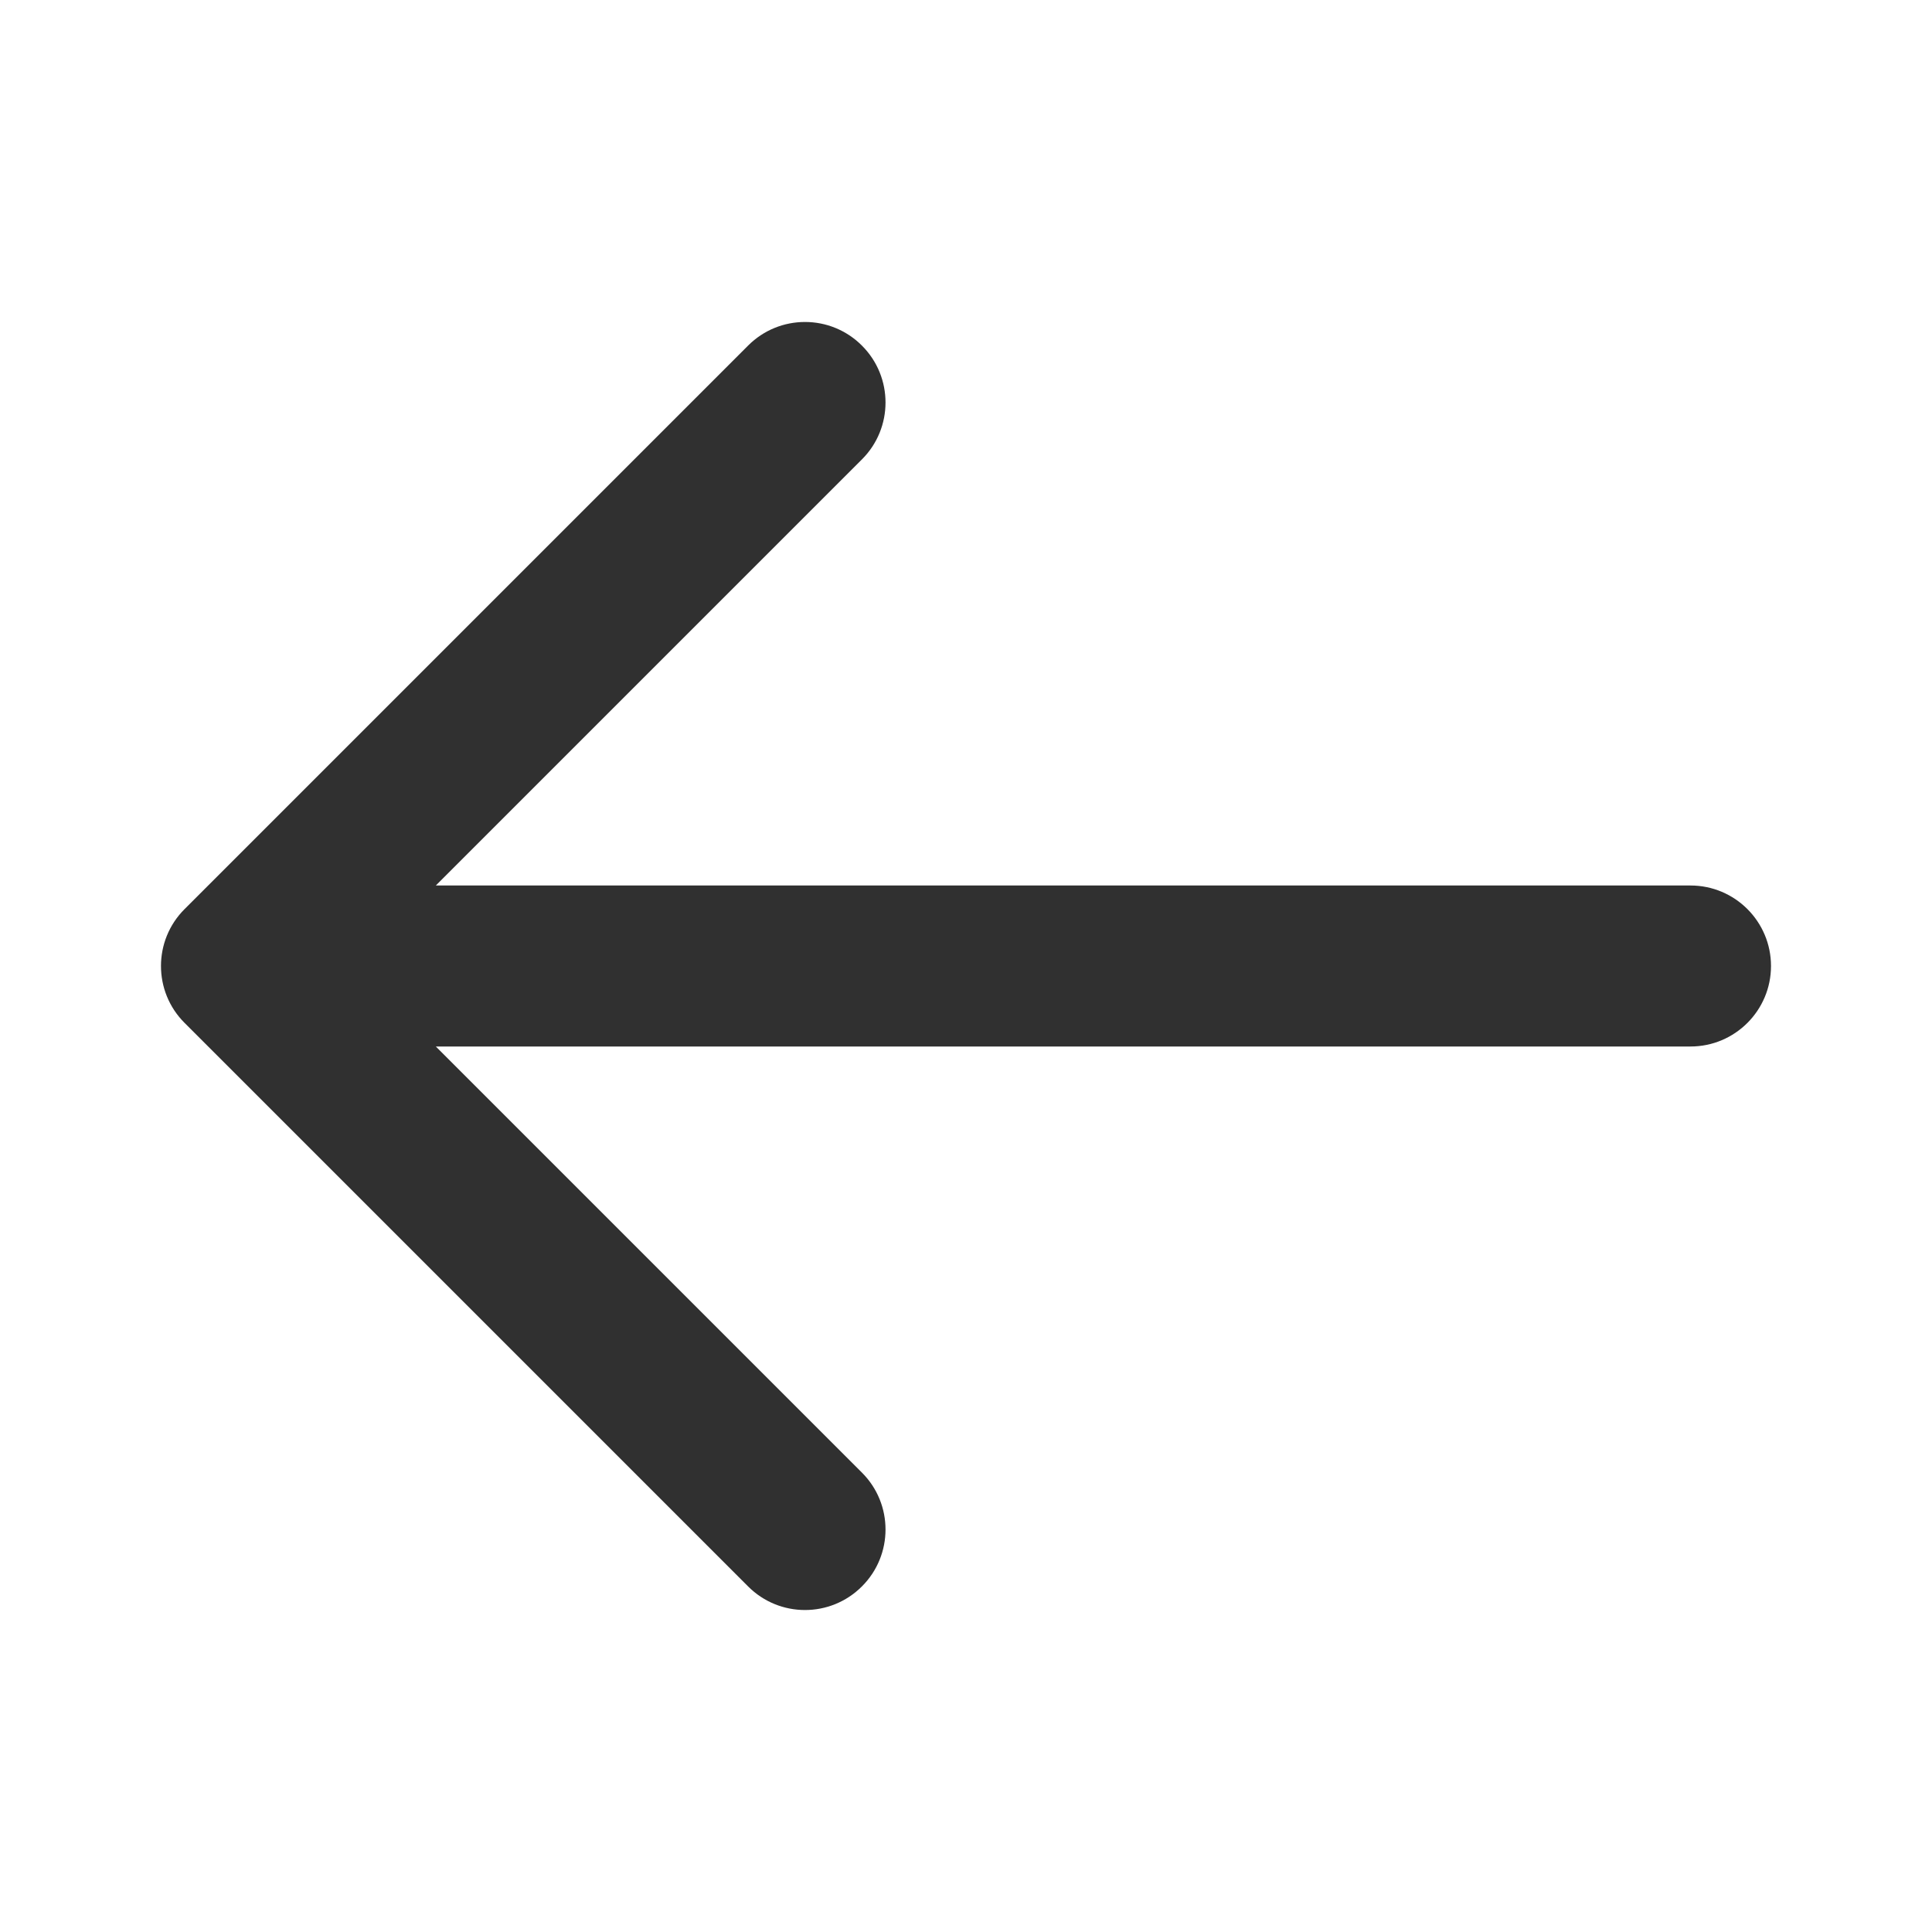
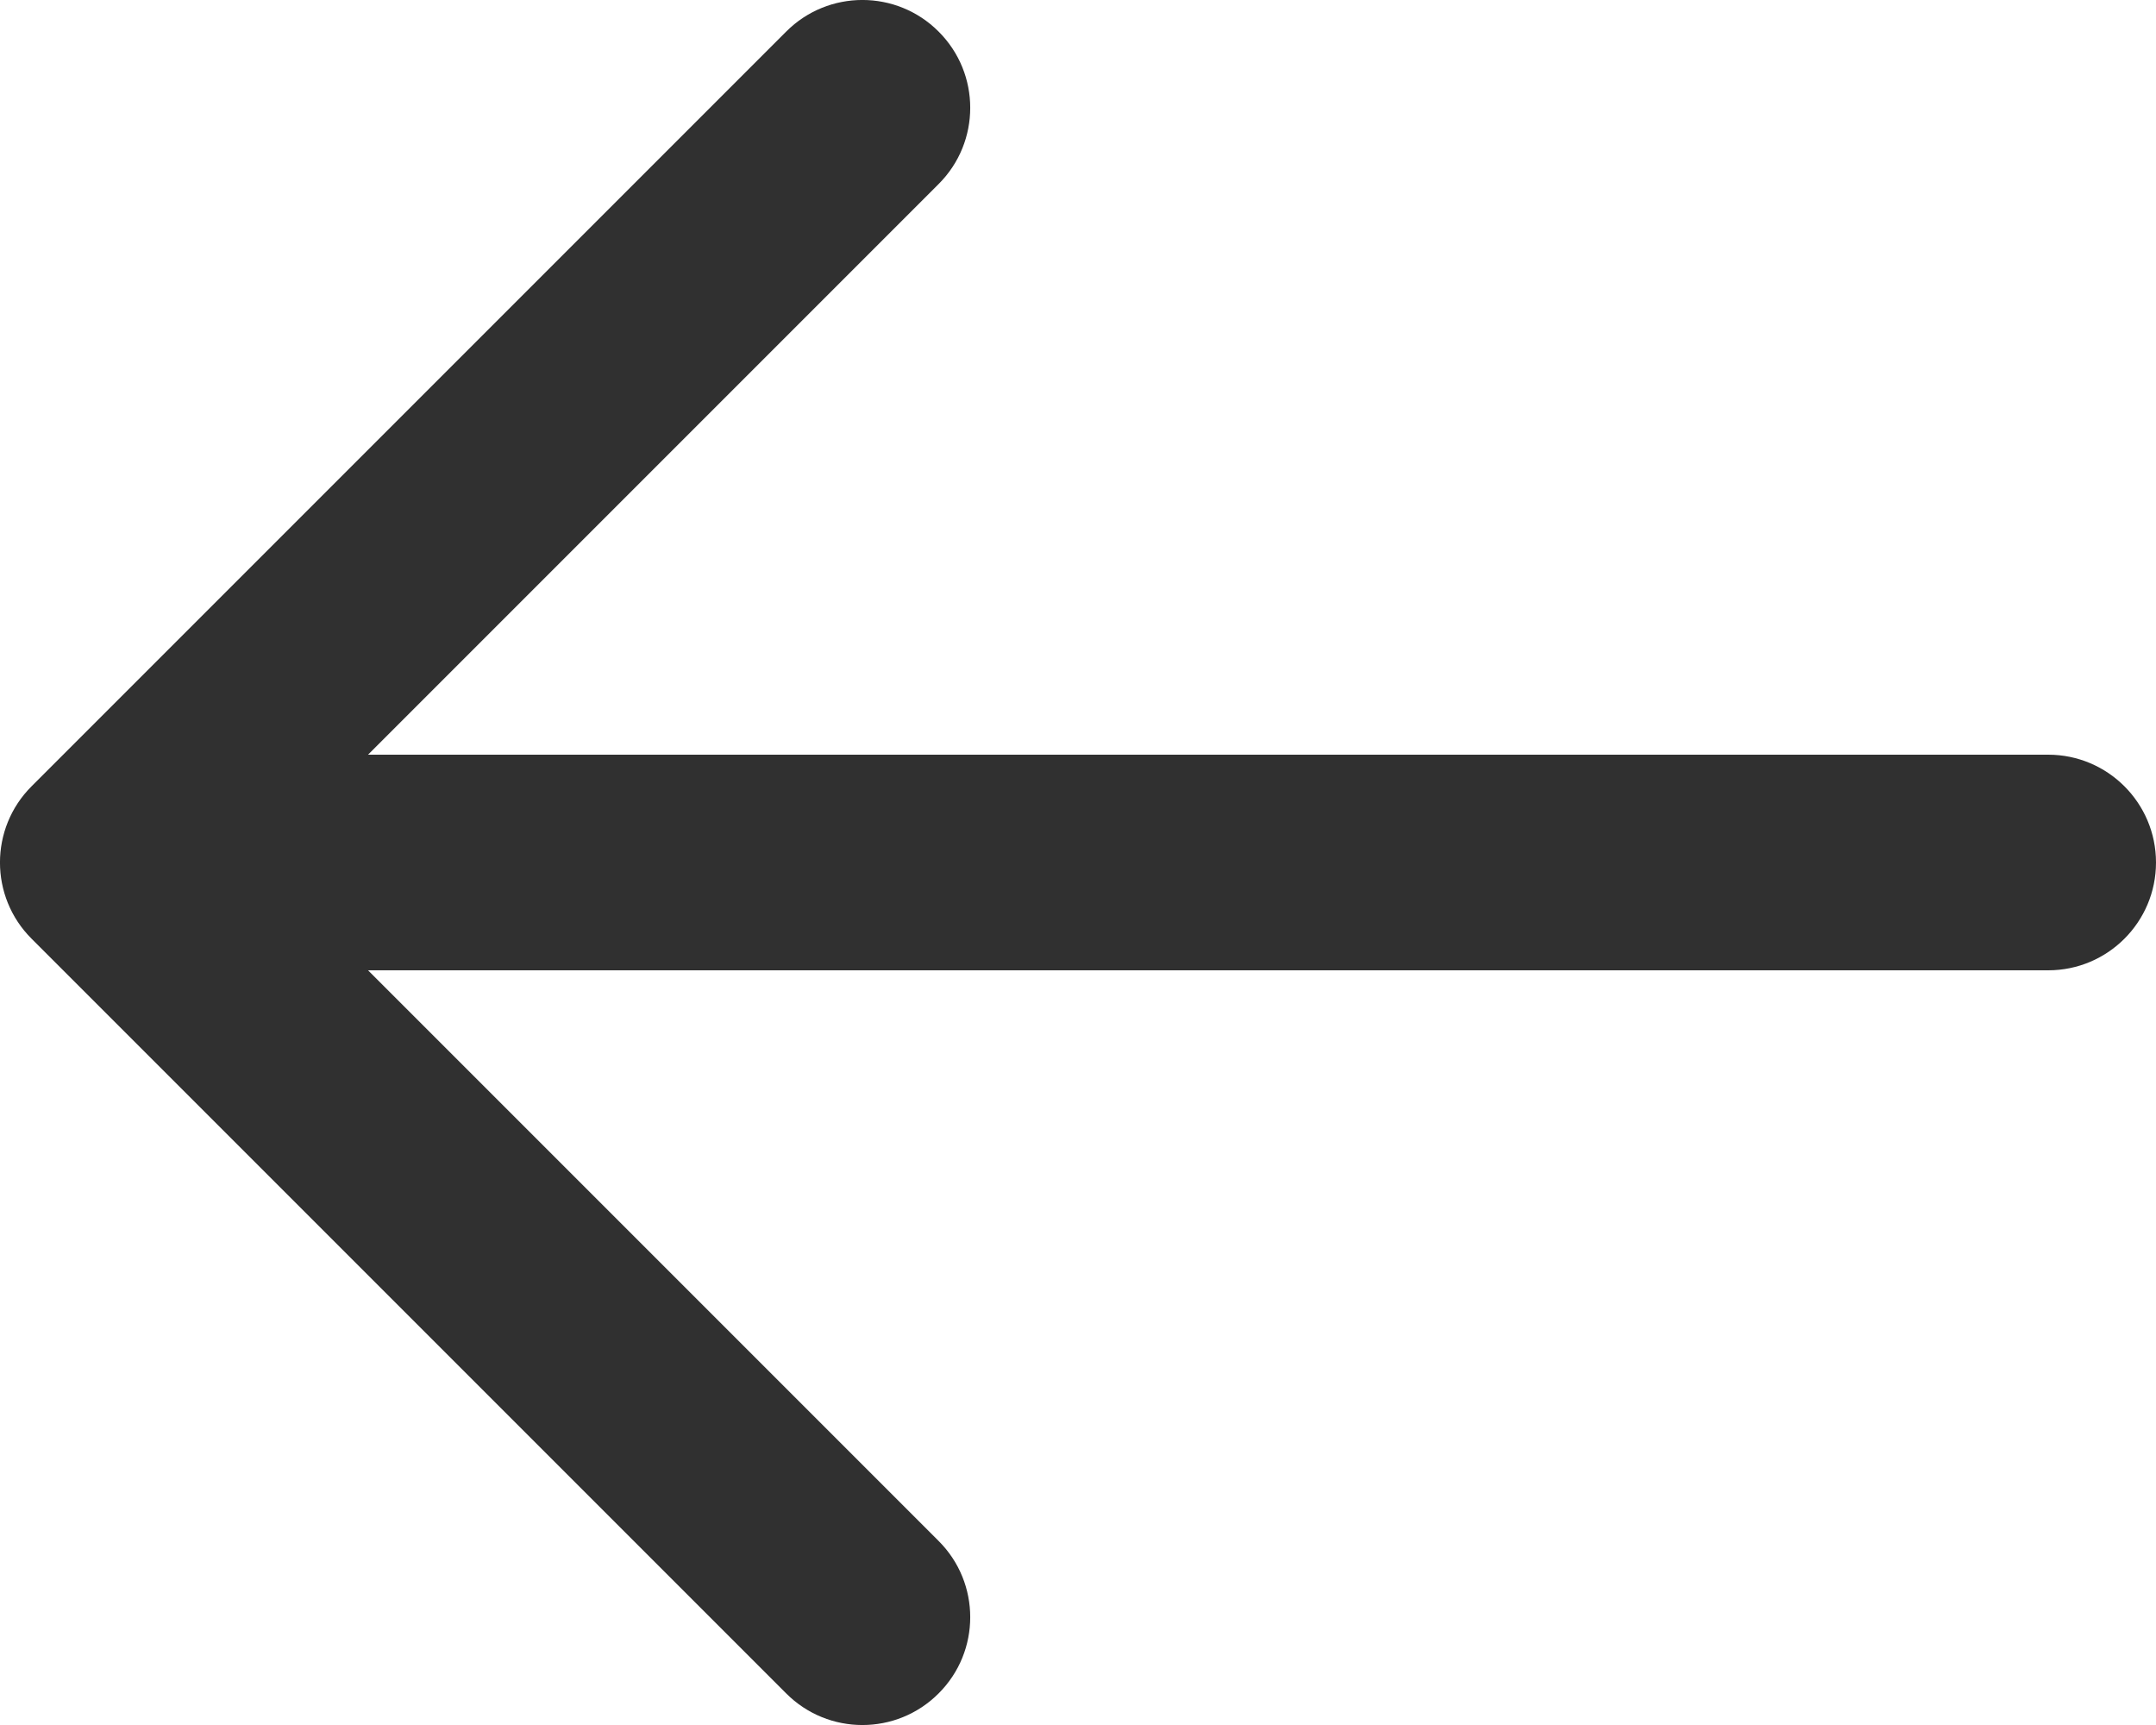
- <svg xmlns="http://www.w3.org/2000/svg" preserveAspectRatio="none" overflow="visible" style="display: block;" width="24" height="24" viewBox="0 0 24 24" fill="none">
-   <g id="icon_line/Arrow_Left">
-     <path id="Vector (Stroke)" fill-rule="evenodd" clip-rule="evenodd" d="M10.707 4.293C11.098 4.683 11.098 5.317 10.707 5.707L5.414 11H21C21.552 11 22 11.448 22 12C22 12.552 21.552 13 21 13H5.414L10.707 18.293C11.098 18.683 11.098 19.317 10.707 19.707C10.317 20.098 9.683 20.098 9.293 19.707L2.293 12.707C1.902 12.317 1.902 11.683 2.293 11.293L9.293 4.293C9.683 3.902 10.317 3.902 10.707 4.293Z" fill="#303030" />
-   </g>
+ <svg xmlns="http://www.w3.org/2000/svg" width="20" height="16" viewBox="0 0 20 16" fill="none">
+   <path fill-rule="evenodd" clip-rule="evenodd" d="M8.707 0.293C9.098 0.683 9.098 1.317 8.707 1.707L3.414 7H19C19.552 7 20 7.448 20 8C20 8.552 19.552 9 19 9H3.414L8.707 14.293C9.098 14.683 9.098 15.317 8.707 15.707C8.317 16.098 7.683 16.098 7.293 15.707L0.293 8.707C-0.098 8.317 -0.098 7.683 0.293 7.293L7.293 0.293C7.683 -0.098 8.317 -0.098 8.707 0.293Z" fill="#303030" />
</svg>
